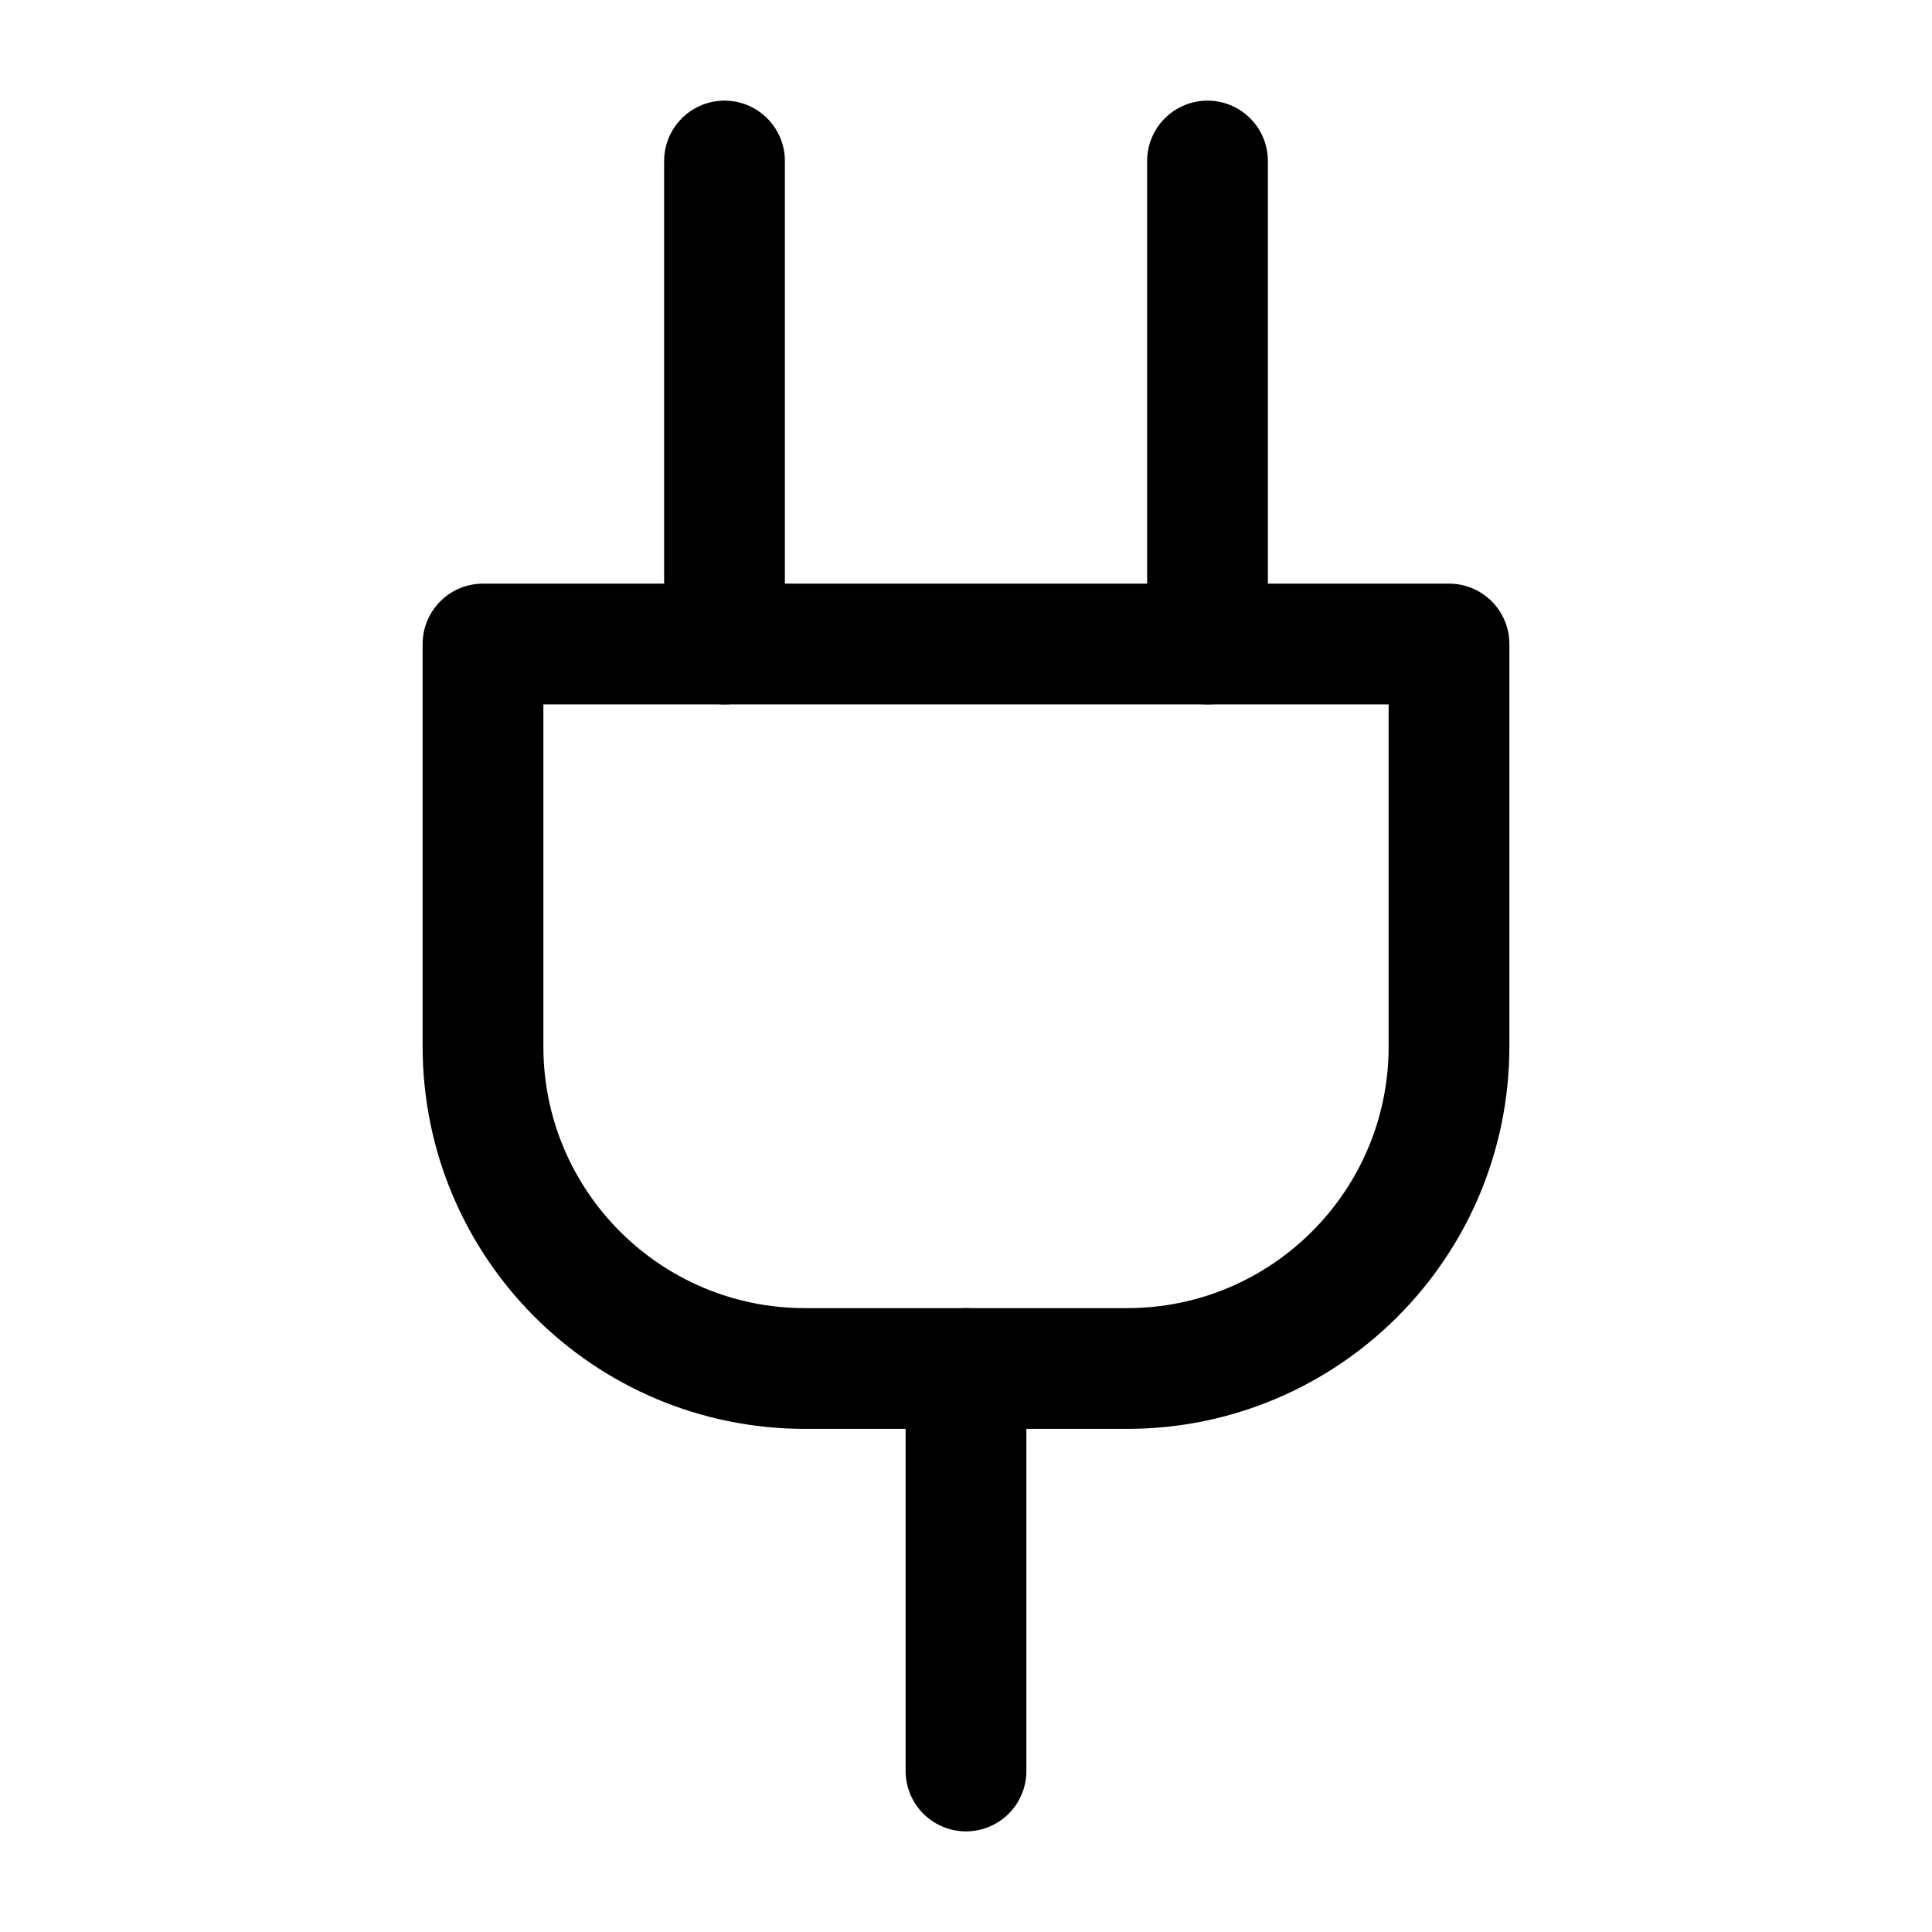
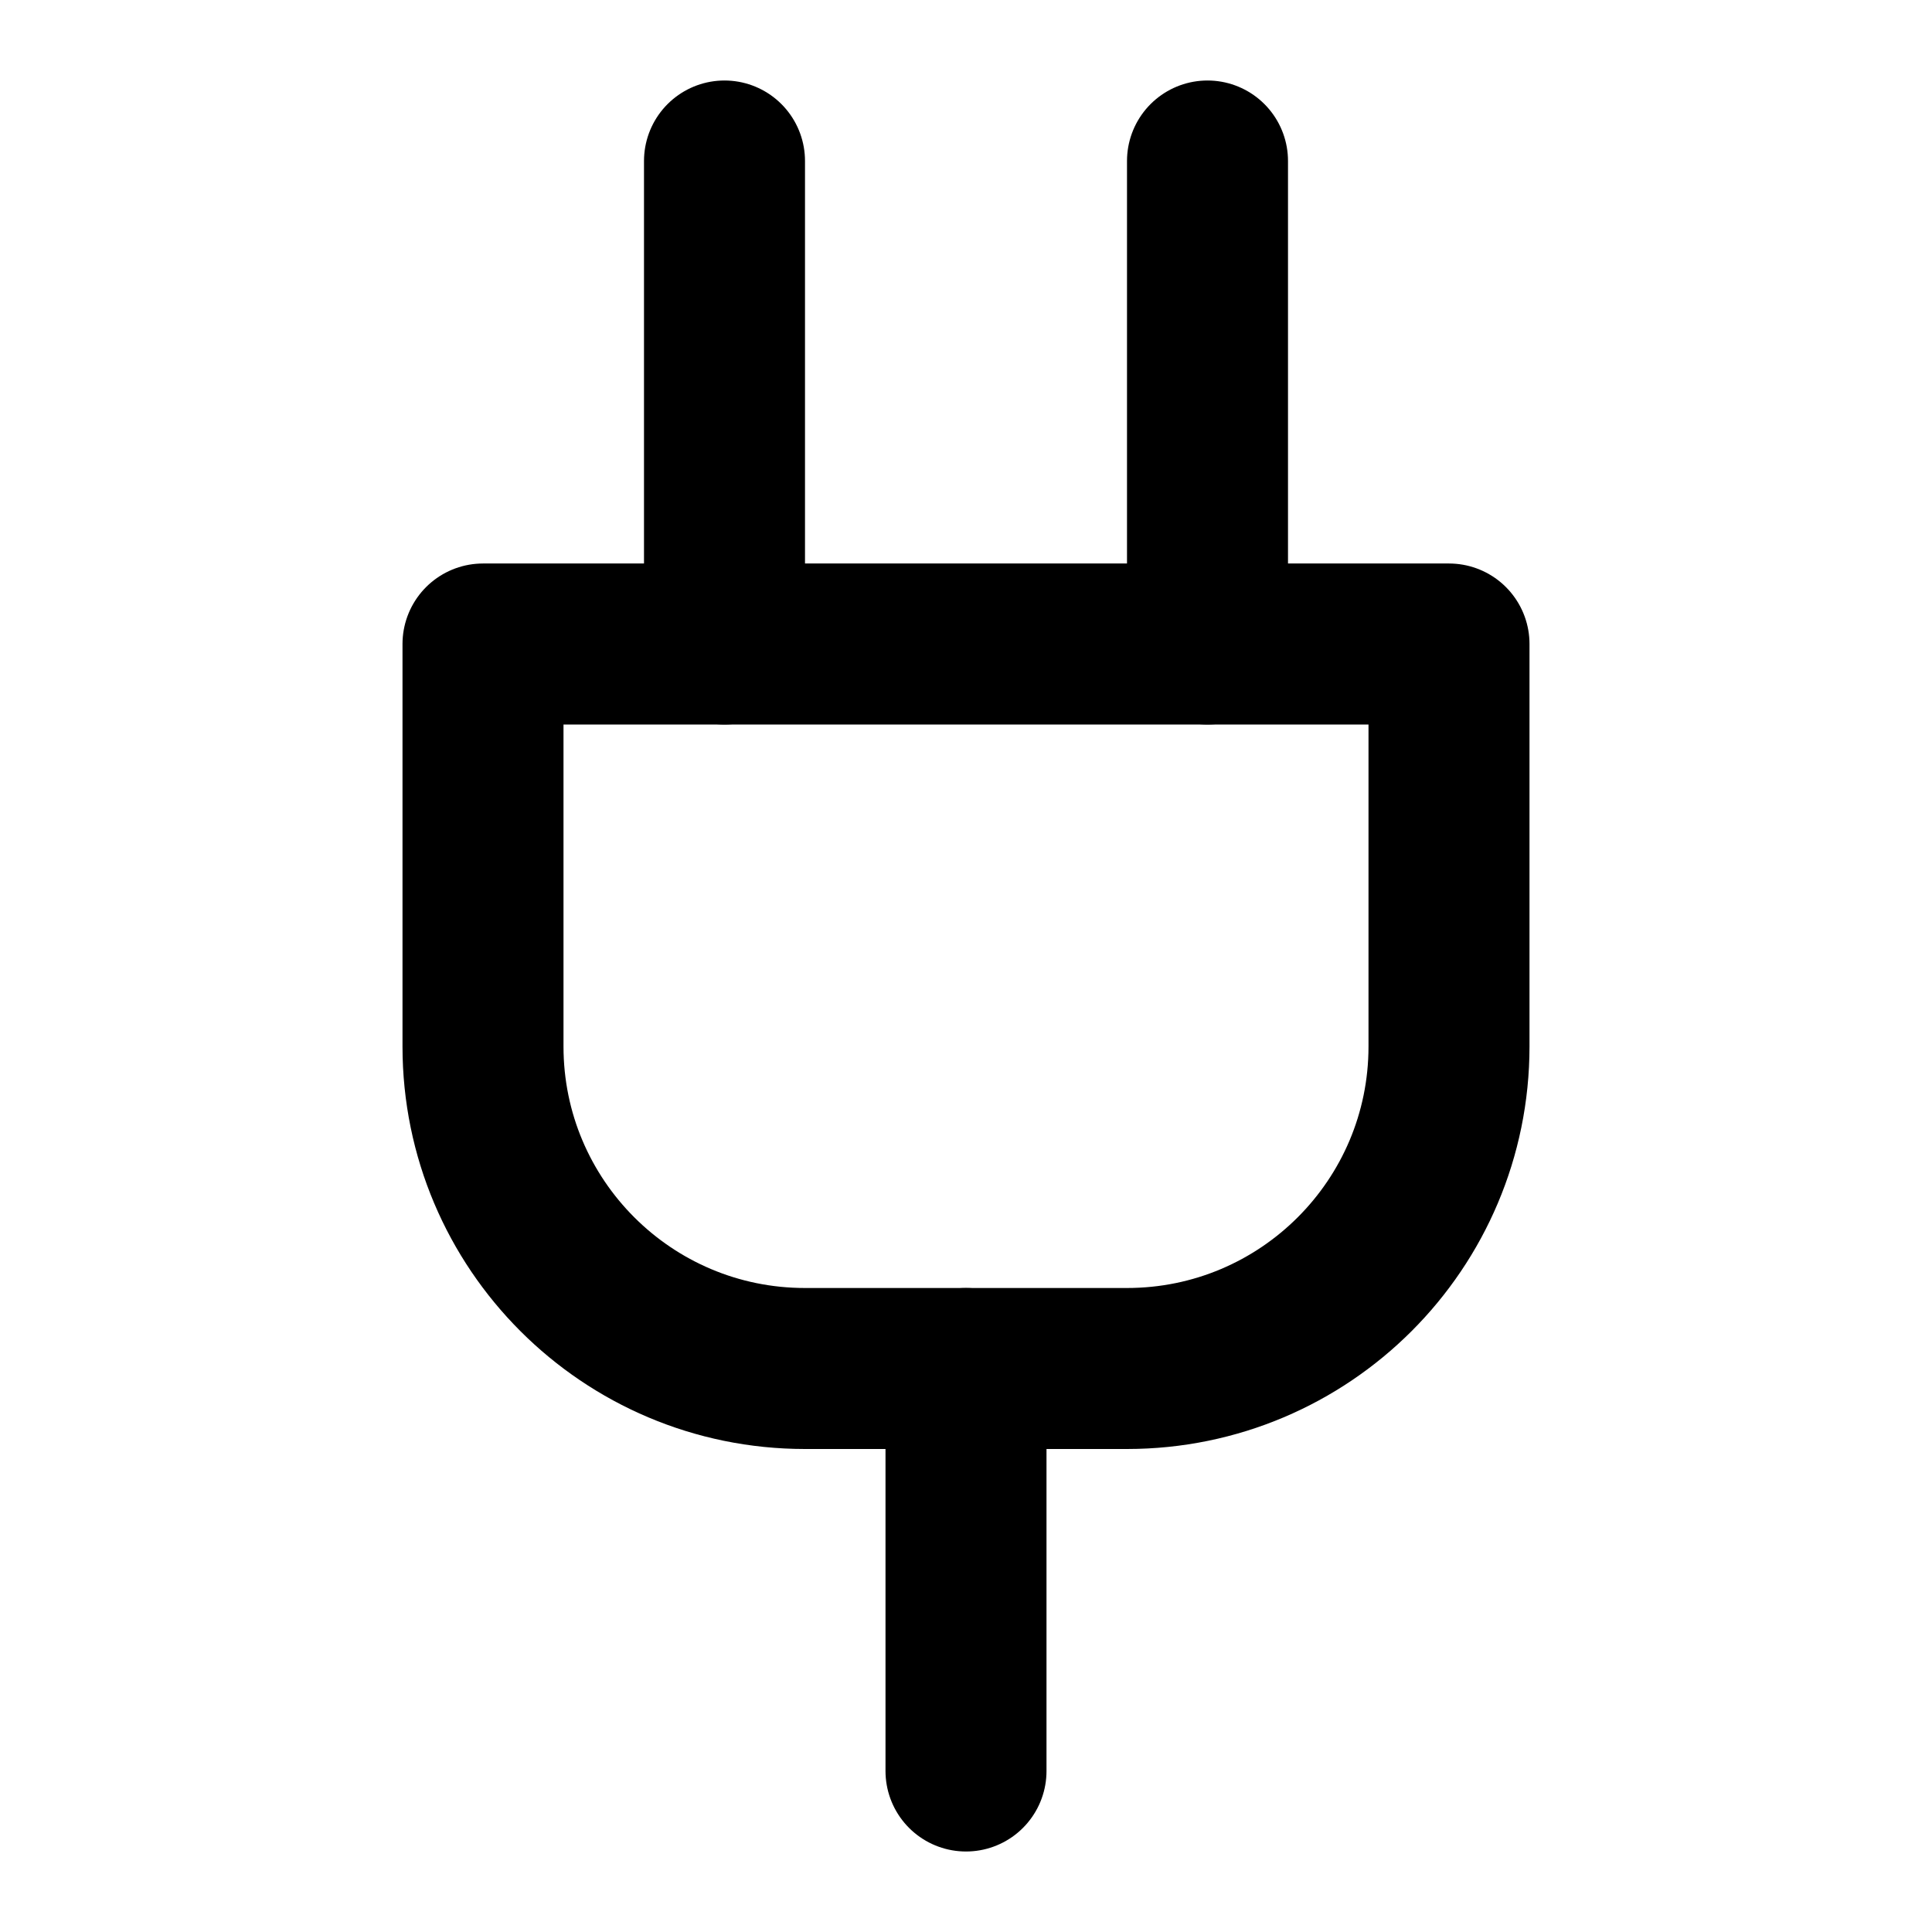
- <svg xmlns="http://www.w3.org/2000/svg" viewBox="0 0 24 24" fill="none" stroke="currentColor" stroke-width="1.5" stroke-linecap="round" stroke-linejoin="round">
+ <svg xmlns="http://www.w3.org/2000/svg" viewBox="0 0 24 24" fill="none" stroke="currentColor" stroke-width="2" stroke-linecap="round" stroke-linejoin="round">
  <path d="M12 22v-5" />
  <path d="M9 8V2" />
  <path d="M15 8V2" />
  <path d="M18 8v5a4 4 0 0 1-4 4h-4a4 4 0 0 1-4-4V8Z" />
</svg>
